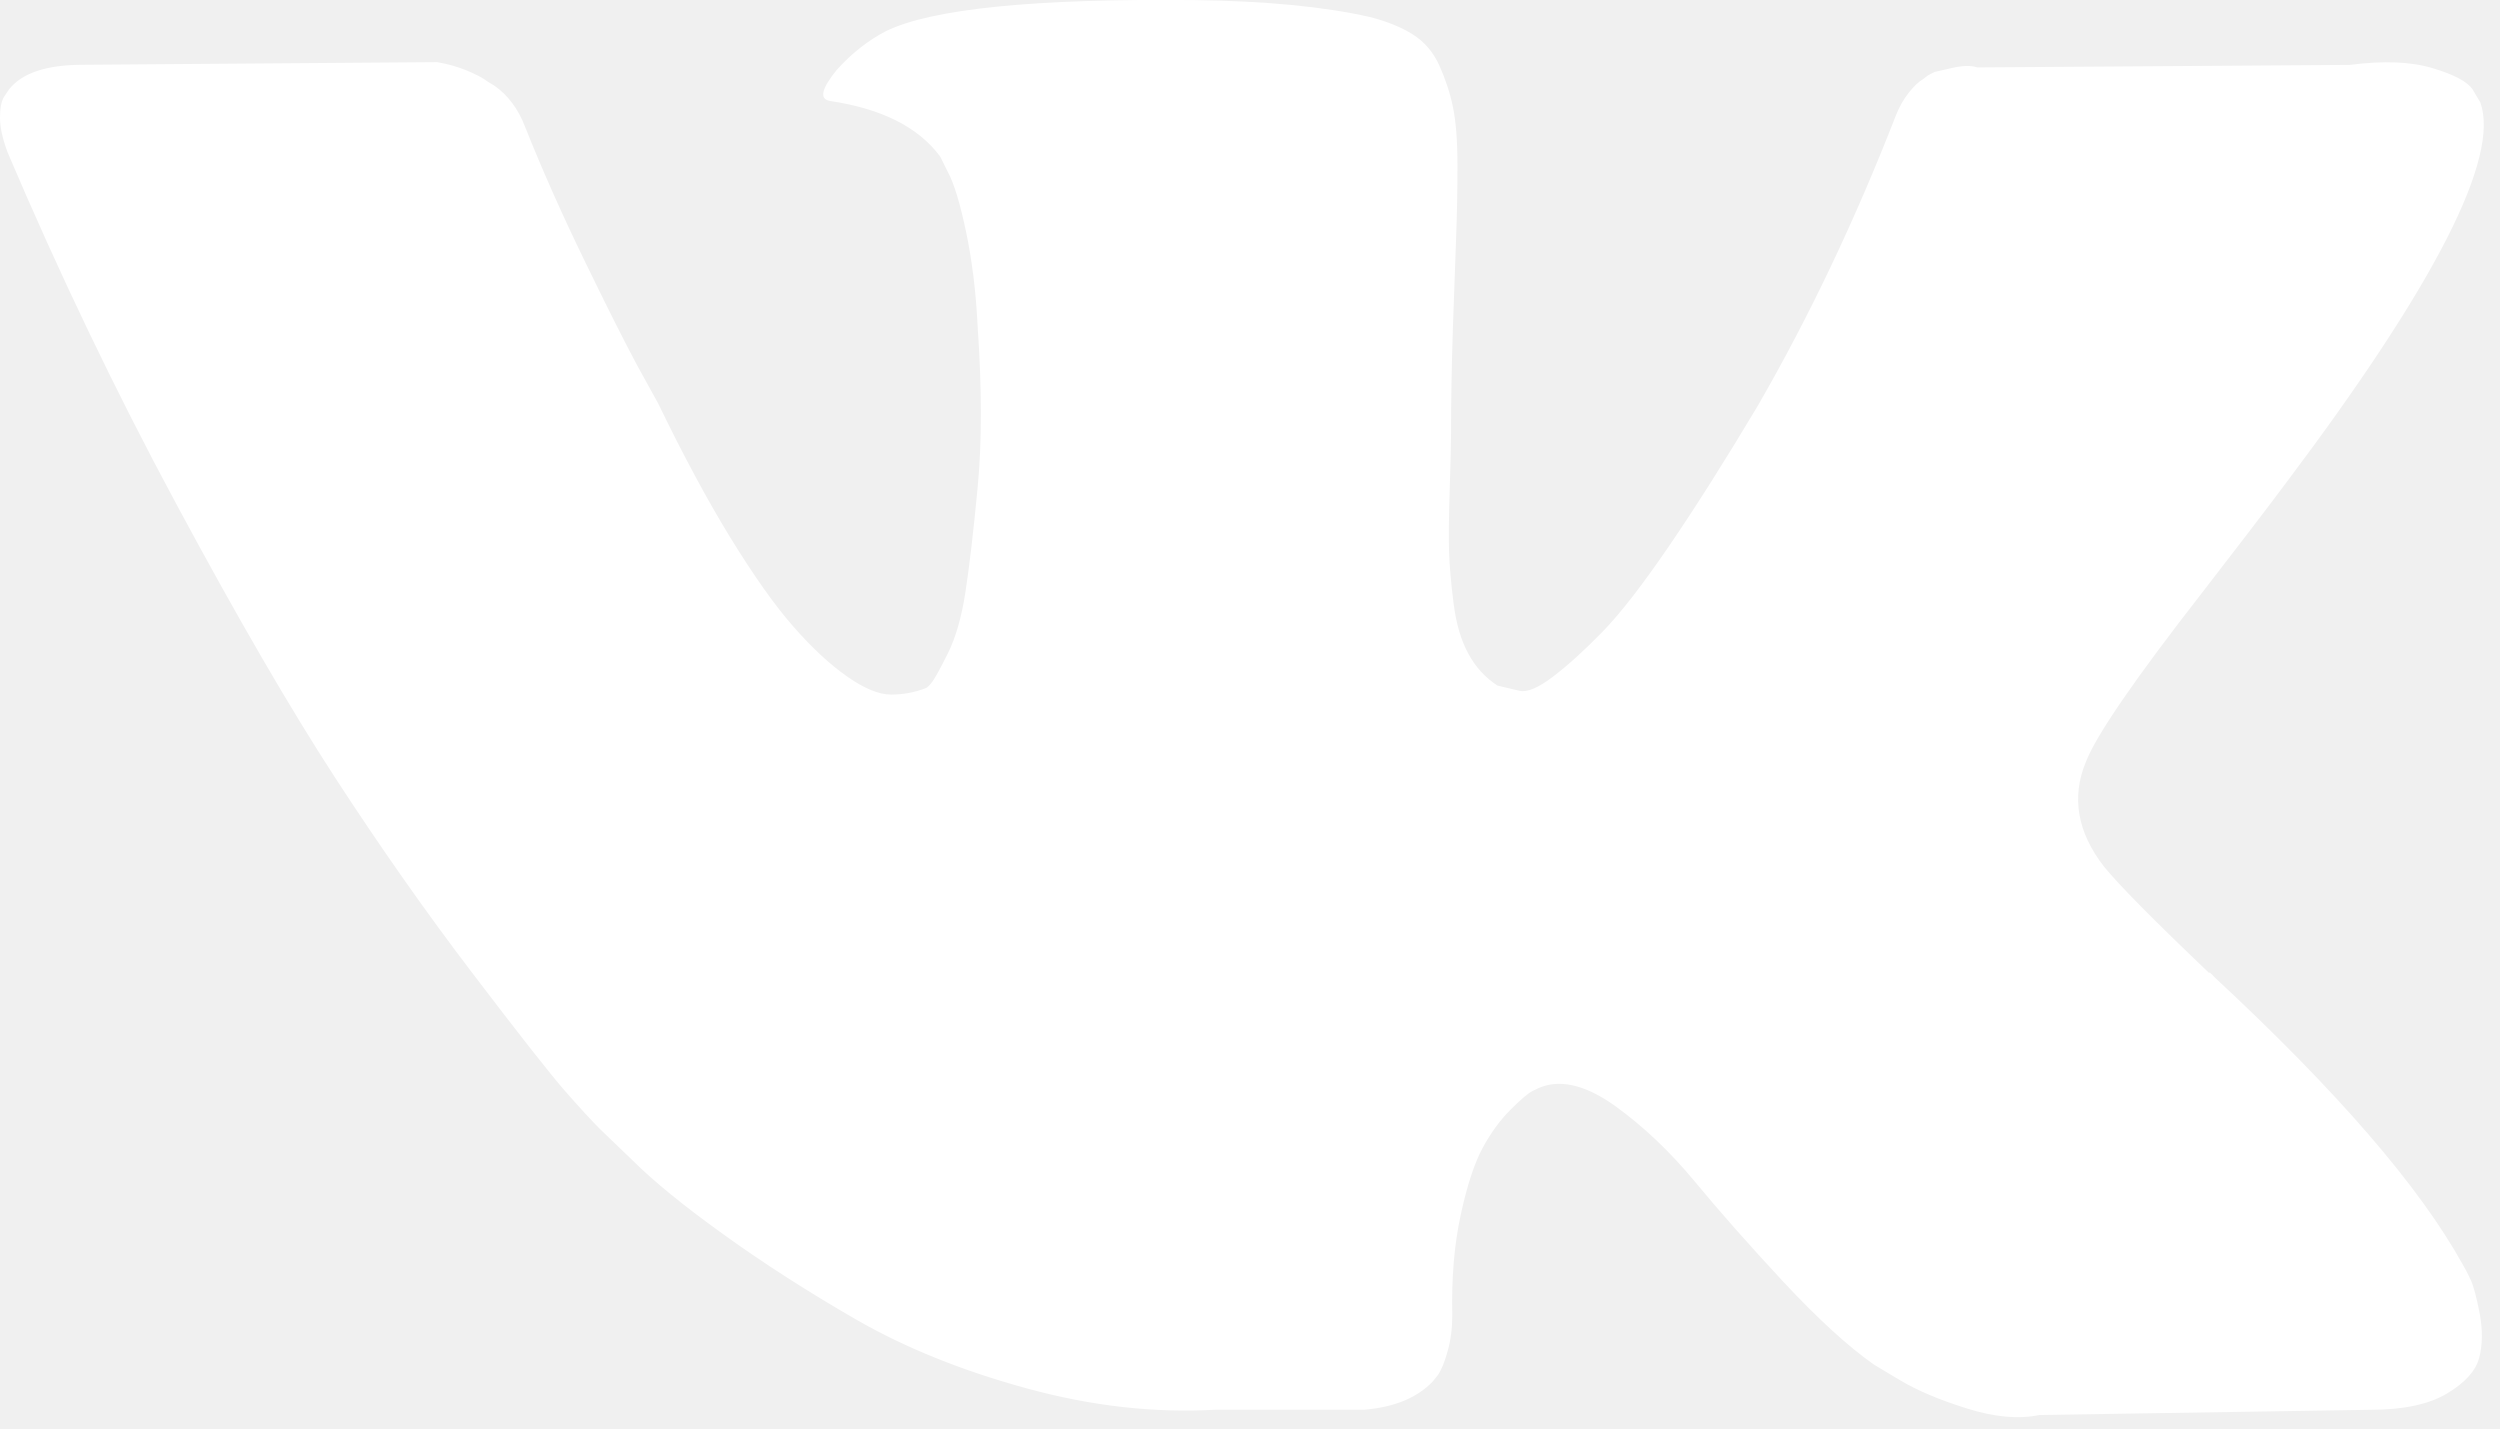
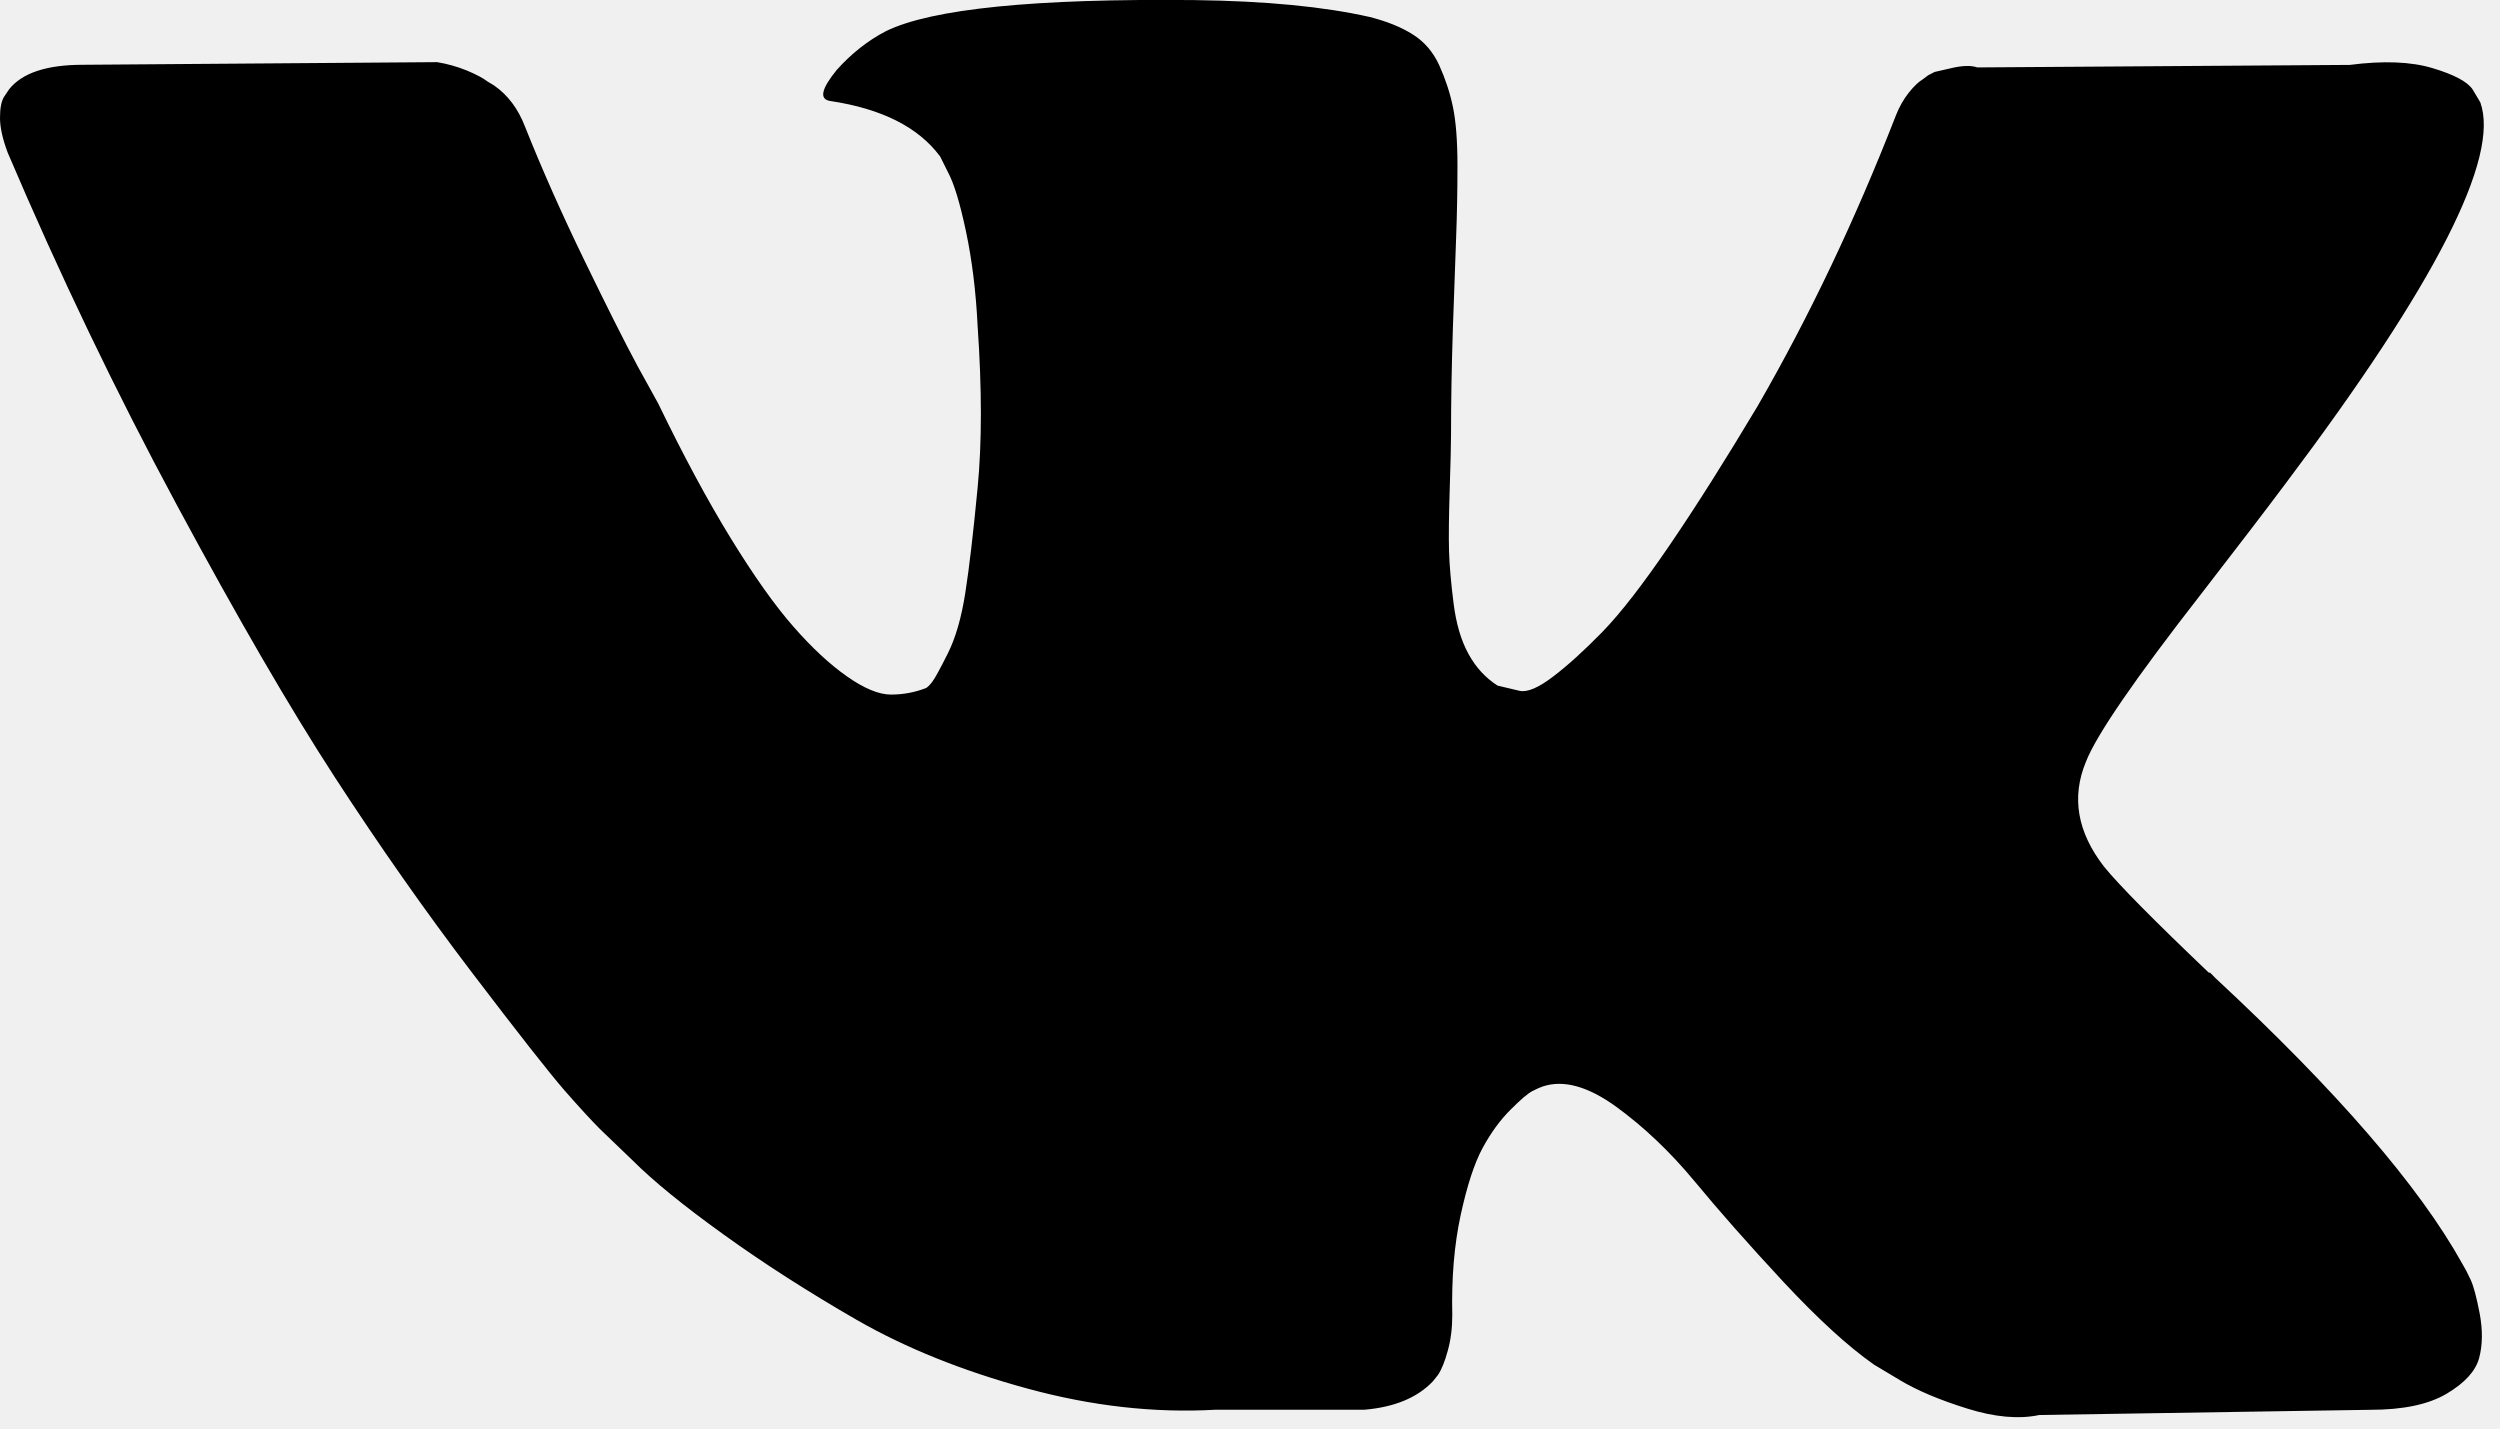
<svg xmlns="http://www.w3.org/2000/svg" xmlns:xlink="http://www.w3.org/1999/xlink" version="1.1" id="Layer_1" x="0px" y="0px" width="126px" height="72px" viewBox="0 0 126 72" enable-background="new 0 0 126 72" xml:space="preserve">
  <g>
    <g>
      <defs>
        <rect id="SVGID_1_" width="126" height="72" />
      </defs>
      <clipPath id="SVGID_2_">
        <use xlink:href="#SVGID_1_" overflow="visible" />
      </clipPath>
-       <path clip-path="url(#SVGID_2_)" fill="#FFFFFF" d="M124.523,64.503c-0.152-0.328-0.293-0.597-0.426-0.816    c-2.172-3.91-6.324-8.711-12.449-14.401l-0.129-0.134l-0.066-0.063l-0.066-0.066h-0.063c-2.781-2.651-4.543-4.434-5.281-5.344    c-1.348-1.738-1.652-3.5-0.914-5.281c0.523-1.348,2.477-4.19,5.867-8.538c1.781-2.302,3.195-4.149,4.234-5.539    c7.52-9.996,10.777-16.383,9.777-19.164l-0.387-0.649c-0.262-0.39-0.934-0.75-2.02-1.074c-1.086-0.327-2.477-0.383-4.172-0.163    L99.656,3.398c-0.301-0.105-0.738-0.099-1.301,0.034c-0.566,0.13-0.852,0.195-0.852,0.195L97.18,3.793l-0.258,0.195    c-0.219,0.129-0.457,0.354-0.719,0.683c-0.258,0.325-0.477,0.707-0.648,1.142c-2.047,5.258-4.367,10.145-6.977,14.663    c-1.609,2.695-3.086,5.031-4.434,7.009c-1.348,1.976-2.477,3.434-3.387,4.366c-0.914,0.935-1.738,1.685-2.477,2.246    c-0.742,0.567-1.305,0.806-1.695,0.72c-0.391-0.091-0.762-0.177-1.109-0.263c-0.609-0.39-1.098-0.922-1.465-1.597    c-0.371-0.672-0.621-1.52-0.75-2.543c-0.129-1.021-0.207-1.899-0.23-2.637c-0.02-0.738-0.008-1.785,0.035-3.129    c0.043-1.349,0.066-2.263,0.066-2.738c0-1.653,0.031-3.446,0.094-5.379c0.066-1.935,0.121-3.465,0.164-4.594    c0.043-1.13,0.066-2.324,0.066-3.587c0-1.258-0.078-2.245-0.23-2.965c-0.148-0.715-0.379-1.41-0.684-2.086    c-0.305-0.672-0.75-1.194-1.336-1.562c-0.586-0.371-1.313-0.664-2.18-0.883c-2.305-0.521-5.238-0.802-8.8-0.849    c-8.082-0.086-13.274,0.438-15.579,1.567c-0.914,0.476-1.738,1.129-2.476,1.953c-0.781,0.957-0.891,1.479-0.328,1.565    c2.609,0.392,4.453,1.325,5.543,2.802l0.39,0.784c0.305,0.563,0.61,1.563,0.911,2.996c0.304,1.435,0.5,3.021,0.585,4.758    c0.219,3.173,0.219,5.888,0,8.149c-0.214,2.257-0.421,4.019-0.617,5.277c-0.195,1.262-0.488,2.28-0.879,3.065    c-0.39,0.782-0.652,1.258-0.785,1.435c-0.129,0.172-0.238,0.28-0.324,0.323c-0.566,0.22-1.152,0.328-1.762,0.328    c-0.605,0-1.344-0.304-2.215-0.914c-0.867-0.608-1.769-1.444-2.703-2.512c-0.933-1.062-1.988-2.55-3.164-4.464    c-1.172-1.911-2.386-4.168-3.648-6.778l-1.043-1.89c-0.653-1.215-1.543-2.985-2.672-5.313c-1.129-2.323-2.129-4.569-2.996-6.745    c-0.348-0.91-0.871-1.605-1.567-2.087l-0.324-0.194c-0.219-0.172-0.566-0.356-1.043-0.556c-0.48-0.194-0.976-0.336-1.5-0.422    L4.172,3.265c-1.824,0-3.063,0.414-3.715,1.238L0.195,4.895C0.066,5.113,0,5.46,0,5.938c0,0.48,0.129,1.065,0.391,1.762    C3,13.824,5.832,19.734,8.898,25.425c3.063,5.696,5.723,10.278,7.981,13.754c2.262,3.478,4.562,6.758,6.91,9.84    c2.348,3.086,3.902,5.063,4.66,5.935c0.762,0.871,1.36,1.519,1.793,1.953l1.629,1.565c1.043,1.043,2.574,2.293,4.598,3.746    c2.02,1.457,4.258,2.891,6.711,4.305c2.457,1.41,5.312,2.563,8.574,3.453c3.258,0.892,6.43,1.25,9.516,1.074h7.496    c1.52-0.129,2.672-0.609,3.453-1.433l0.258-0.324c0.176-0.262,0.34-0.665,0.488-1.208c0.152-0.542,0.23-1.14,0.23-1.792    c-0.043-1.868,0.098-3.551,0.422-5.051c0.324-1.496,0.695-2.625,1.109-3.388c0.414-0.762,0.879-1.401,1.402-1.922    c0.52-0.522,0.891-0.836,1.109-0.944c0.215-0.11,0.387-0.185,0.52-0.231c1.043-0.347,2.27-0.007,3.684,1.012    c1.41,1.024,2.734,2.281,3.977,3.781c1.238,1.5,2.727,3.184,4.461,5.051c1.742,1.867,3.262,3.258,4.563,4.172l1.305,0.781    c0.871,0.524,2,1,3.391,1.435c1.391,0.437,2.605,0.547,3.648,0.327l16.688-0.262c1.648,0,2.934-0.272,3.844-0.815    c0.914-0.544,1.453-1.142,1.629-1.789c0.176-0.653,0.184-1.392,0.035-2.22C124.824,65.406,124.672,64.828,124.523,64.503    L124.523,64.503z M124.523,64.503" />
+       <path clip-path="url(#SVGID_2_)" d="M124.523,64.503c-0.152-0.328-0.293-0.597-0.426-0.816    c-2.172-3.91-6.324-8.711-12.449-14.401l-0.129-0.134l-0.066-0.063l-0.066-0.066h-0.063c-2.781-2.651-4.543-4.434-5.281-5.344    c-1.348-1.738-1.652-3.5-0.914-5.281c0.523-1.348,2.477-4.19,5.867-8.538c1.781-2.302,3.195-4.149,4.234-5.539    c7.52-9.996,10.777-16.383,9.777-19.164l-0.387-0.649c-0.262-0.39-0.934-0.75-2.02-1.074c-1.086-0.327-2.477-0.383-4.172-0.163    L99.656,3.398c-0.301-0.105-0.738-0.099-1.301,0.034c-0.566,0.13-0.852,0.195-0.852,0.195L97.18,3.793l-0.258,0.195    c-0.219,0.129-0.457,0.354-0.719,0.683c-0.258,0.325-0.477,0.707-0.648,1.142c-2.047,5.258-4.367,10.145-6.977,14.663    c-1.609,2.695-3.086,5.031-4.434,7.009c-1.348,1.976-2.477,3.434-3.387,4.366c-0.914,0.935-1.738,1.685-2.477,2.246    c-0.742,0.567-1.305,0.806-1.695,0.72c-0.391-0.091-0.762-0.177-1.109-0.263c-0.609-0.39-1.098-0.922-1.465-1.597    c-0.371-0.672-0.621-1.52-0.75-2.543c-0.129-1.021-0.207-1.899-0.23-2.637c-0.02-0.738-0.008-1.785,0.035-3.129    c0.043-1.349,0.066-2.263,0.066-2.738c0-1.653,0.031-3.446,0.094-5.379c0.066-1.935,0.121-3.465,0.164-4.594    c0.043-1.13,0.066-2.324,0.066-3.587c0-1.258-0.078-2.245-0.23-2.965c-0.148-0.715-0.379-1.41-0.684-2.086    c-0.305-0.672-0.75-1.194-1.336-1.562c-0.586-0.371-1.313-0.664-2.18-0.883c-2.305-0.521-5.238-0.802-8.8-0.849    c-8.082-0.086-13.274,0.438-15.579,1.567c-0.914,0.476-1.738,1.129-2.476,1.953c-0.781,0.957-0.891,1.479-0.328,1.565    c2.609,0.392,4.453,1.325,5.543,2.802l0.39,0.784c0.305,0.563,0.61,1.563,0.911,2.996c0.304,1.435,0.5,3.021,0.585,4.758    c0.219,3.173,0.219,5.888,0,8.149c-0.214,2.257-0.421,4.019-0.617,5.277c-0.195,1.262-0.488,2.28-0.879,3.065    c-0.39,0.782-0.652,1.258-0.785,1.435c-0.129,0.172-0.238,0.28-0.324,0.323c-0.566,0.22-1.152,0.328-1.762,0.328    c-0.605,0-1.344-0.304-2.215-0.914c-0.867-0.608-1.769-1.444-2.703-2.512c-0.933-1.062-1.988-2.55-3.164-4.464    c-1.172-1.911-2.386-4.168-3.648-6.778l-1.043-1.89c-0.653-1.215-1.543-2.985-2.672-5.313c-1.129-2.323-2.129-4.569-2.996-6.745    c-0.348-0.91-0.871-1.605-1.567-2.087l-0.324-0.194c-0.219-0.172-0.566-0.356-1.043-0.556c-0.48-0.194-0.976-0.336-1.5-0.422    L4.172,3.265c-1.824,0-3.063,0.414-3.715,1.238L0.195,4.895C0.066,5.113,0,5.46,0,5.938c0,0.48,0.129,1.065,0.391,1.762    C3,13.824,5.832,19.734,8.898,25.425c3.063,5.696,5.723,10.278,7.981,13.754c2.262,3.478,4.562,6.758,6.91,9.84    c2.348,3.086,3.902,5.063,4.66,5.935c0.762,0.871,1.36,1.519,1.793,1.953l1.629,1.565c1.043,1.043,2.574,2.293,4.598,3.746    c2.02,1.457,4.258,2.891,6.711,4.305c2.457,1.41,5.312,2.563,8.574,3.453c3.258,0.892,6.43,1.25,9.516,1.074h7.496    c1.52-0.129,2.672-0.609,3.453-1.433l0.258-0.324c0.176-0.262,0.34-0.665,0.488-1.208c0.152-0.542,0.23-1.14,0.23-1.792    c-0.043-1.868,0.098-3.551,0.422-5.051c0.324-1.496,0.695-2.625,1.109-3.388c0.414-0.762,0.879-1.401,1.402-1.922    c0.52-0.522,0.891-0.836,1.109-0.944c0.215-0.11,0.387-0.185,0.52-0.231c1.043-0.347,2.27-0.007,3.684,1.012    c1.41,1.024,2.734,2.281,3.977,3.781c1.238,1.5,2.727,3.184,4.461,5.051c1.742,1.867,3.262,3.258,4.563,4.172l1.305,0.781    c0.871,0.524,2,1,3.391,1.435c1.391,0.437,2.605,0.547,3.648,0.327l16.688-0.262c1.648,0,2.934-0.272,3.844-0.815    c0.914-0.544,1.453-1.142,1.629-1.789c0.176-0.653,0.184-1.392,0.035-2.22C124.824,65.406,124.672,64.828,124.523,64.503    L124.523,64.503z M124.523,64.503" />
    </g>
  </g>
</svg>
